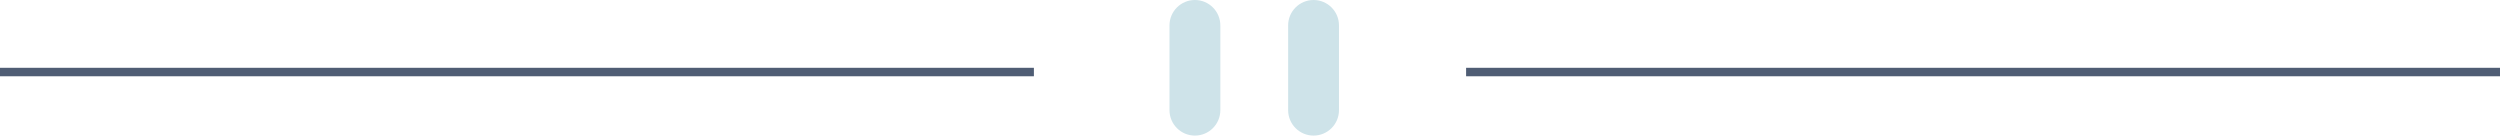
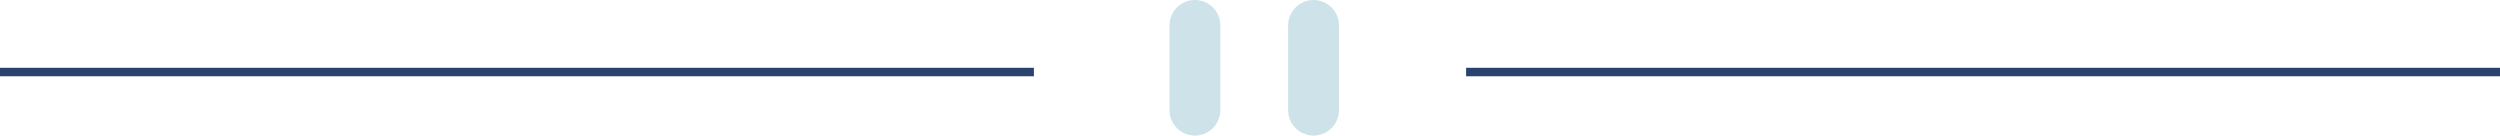
<svg xmlns="http://www.w3.org/2000/svg" width="295" height="16">
  <g fill="none" fill-rule="evenodd">
-     <path fill="#4F5D74" d="M0 8h122v1H0zM173 8h122v1H173z" />
+     <path fill="#29436e" d="M0 8h122v1H0zM173 8h122v1H173z" />
    <g transform="translate(138)" fill="#CEE3E9">
      <rect width="6" height="16" rx="3" />
      <rect x="14" width="6" height="16" rx="3" />
    </g>
  </g>
</svg>
